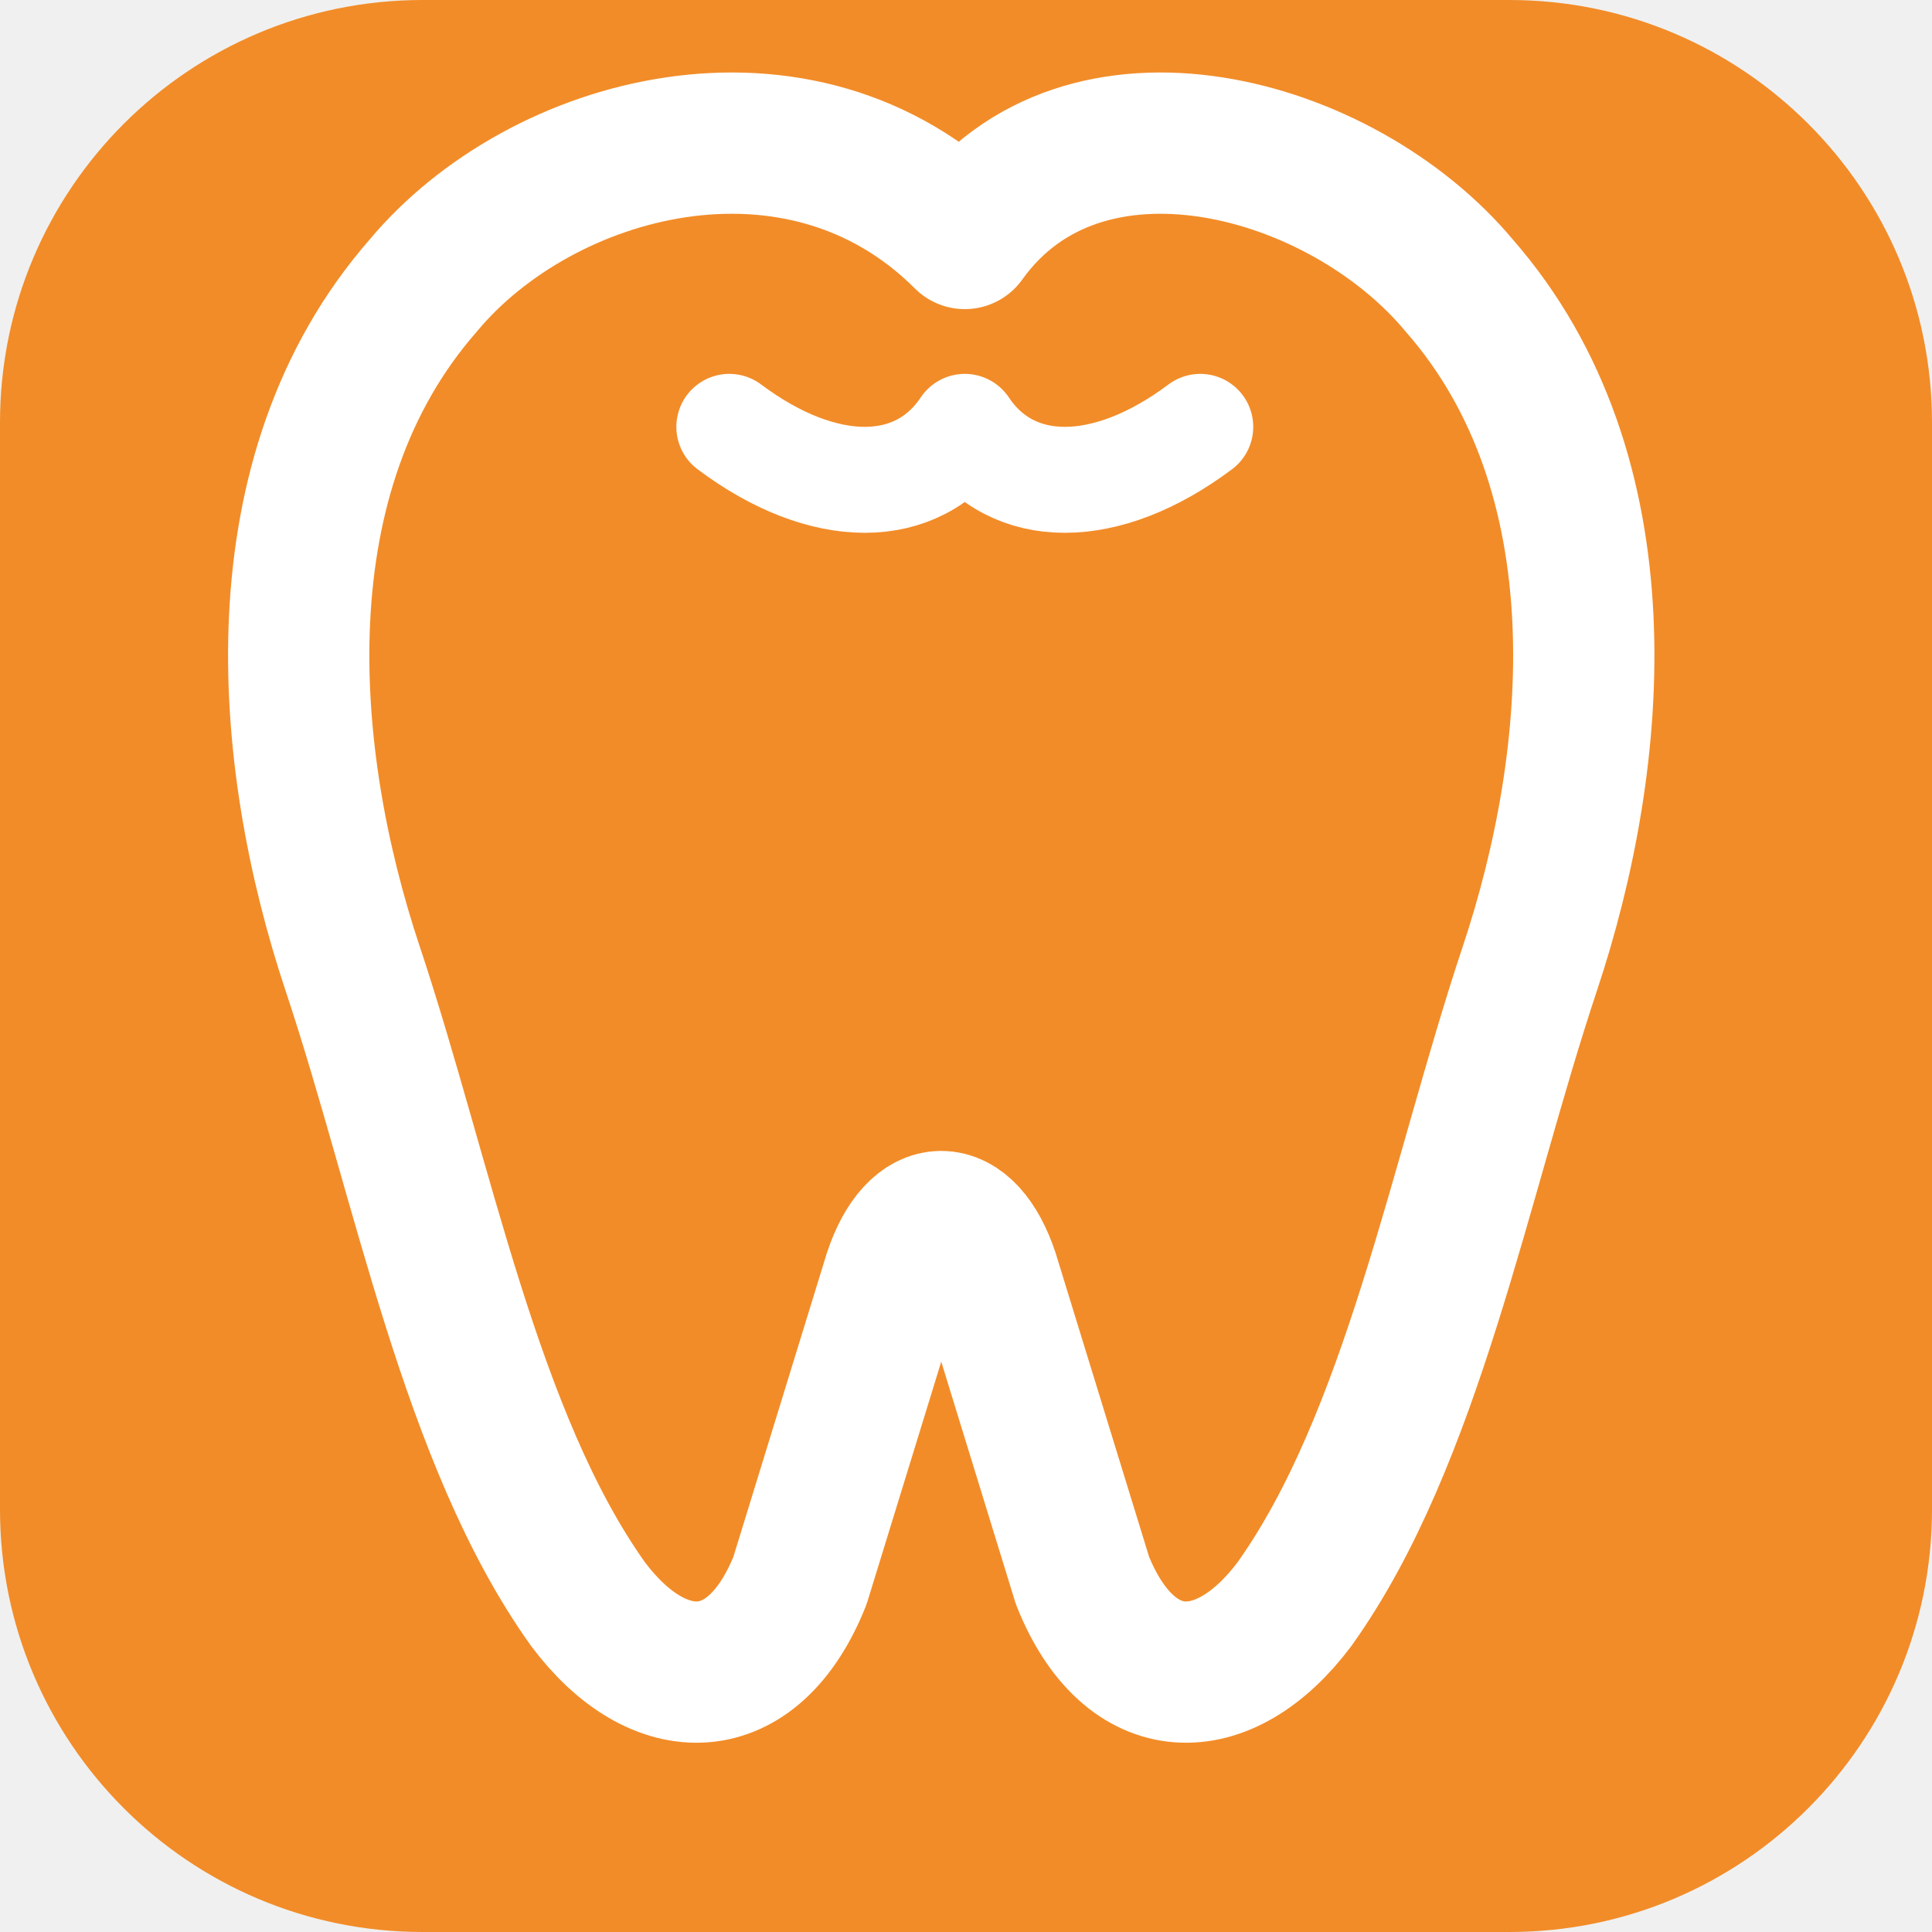
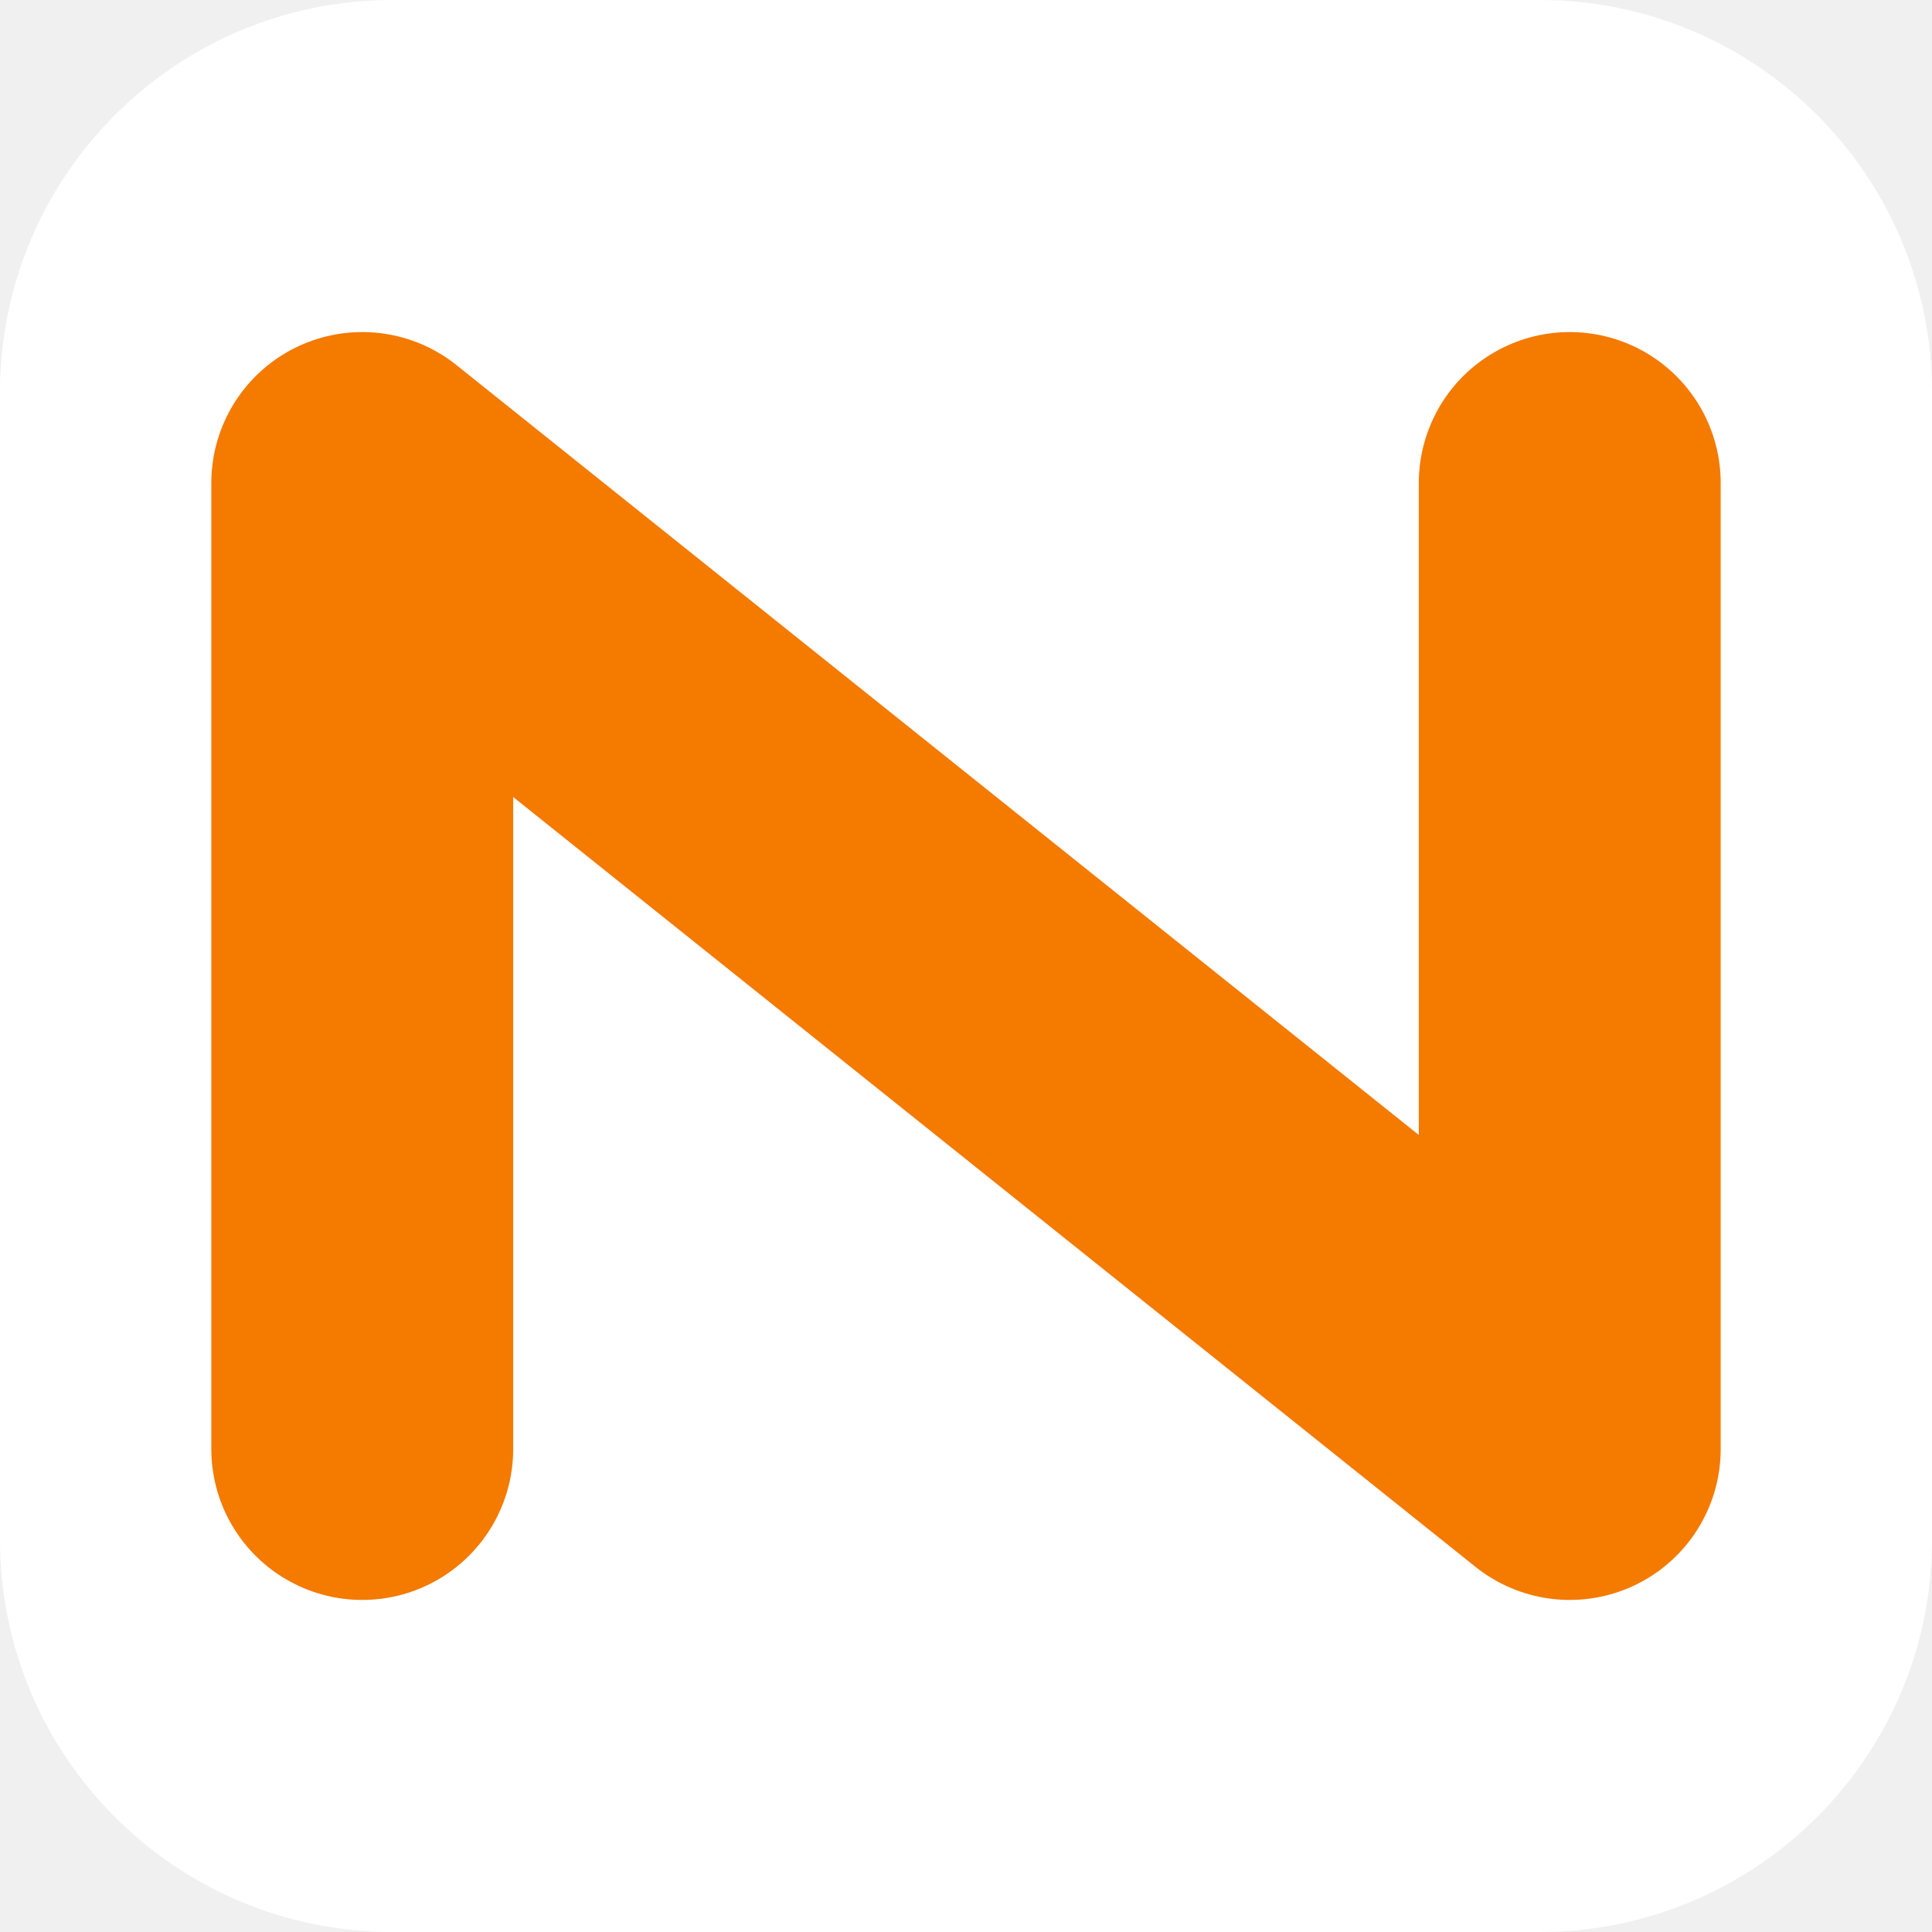
<svg xmlns="http://www.w3.org/2000/svg" viewBox="0 0 64 64">
-   <rect width="64" height="64" rx="14" fill="#F28C28" />
-   <g transform="translate(7 4) scale(0.78)" fill="none" stroke="#fff" stroke-linecap="round" stroke-linejoin="round">
-     <path stroke-width="6" d="M32 5c-7-7-18-4-23 2-7 8-6 20-3 29 3 9 5 20 10 27 3 4 7 4 9-1l4-13c1-3 3-3 4 0l4 13c2 5 6 5 9 1 5-7 7-18 10-27 3-9 4-21-3-29-5-6-16-9-21-2z" />
-     <path stroke-width="4.5" d="M22 13c4 3 8 3 10 0 2 3 6 3 10 0" />
-   </g>
+   <rect width="64" height="64" rx="13" fill="#fff" />
+   <path d="M12 48V16L52 48V16" fill="none" stroke="#f47a00" stroke-width="10" stroke-linecap="round" stroke-linejoin="round" />
</svg>
